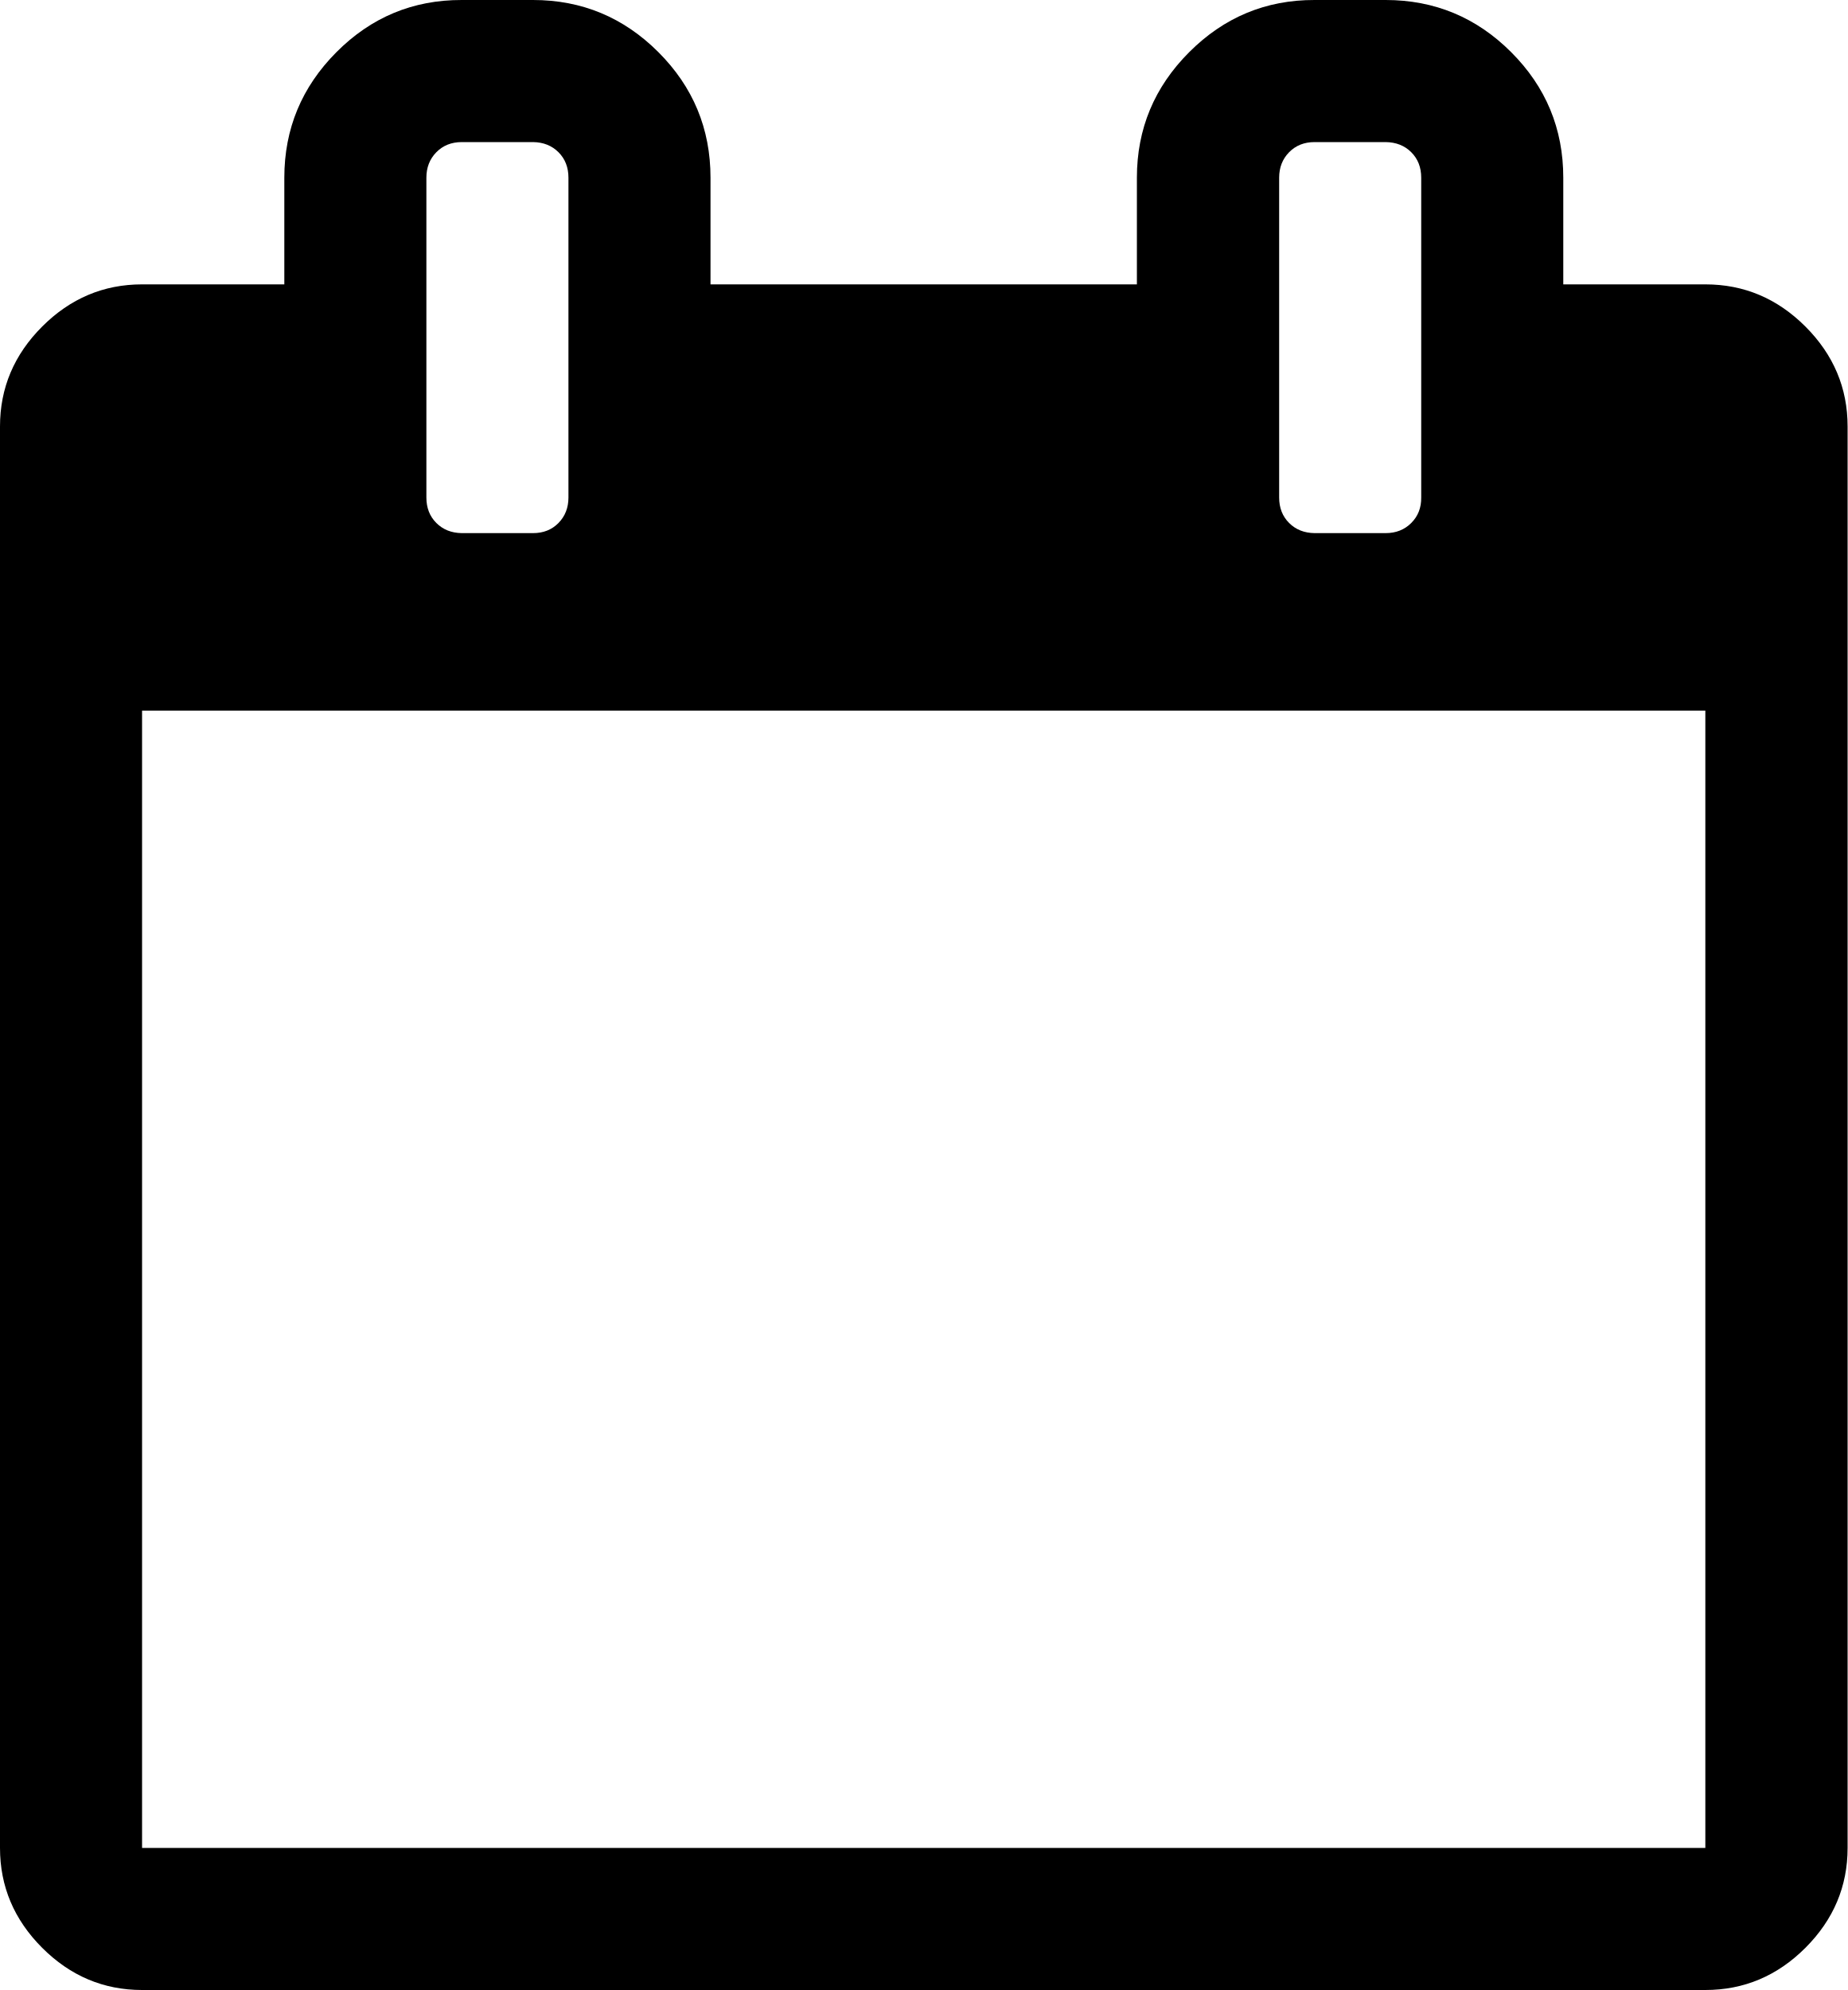
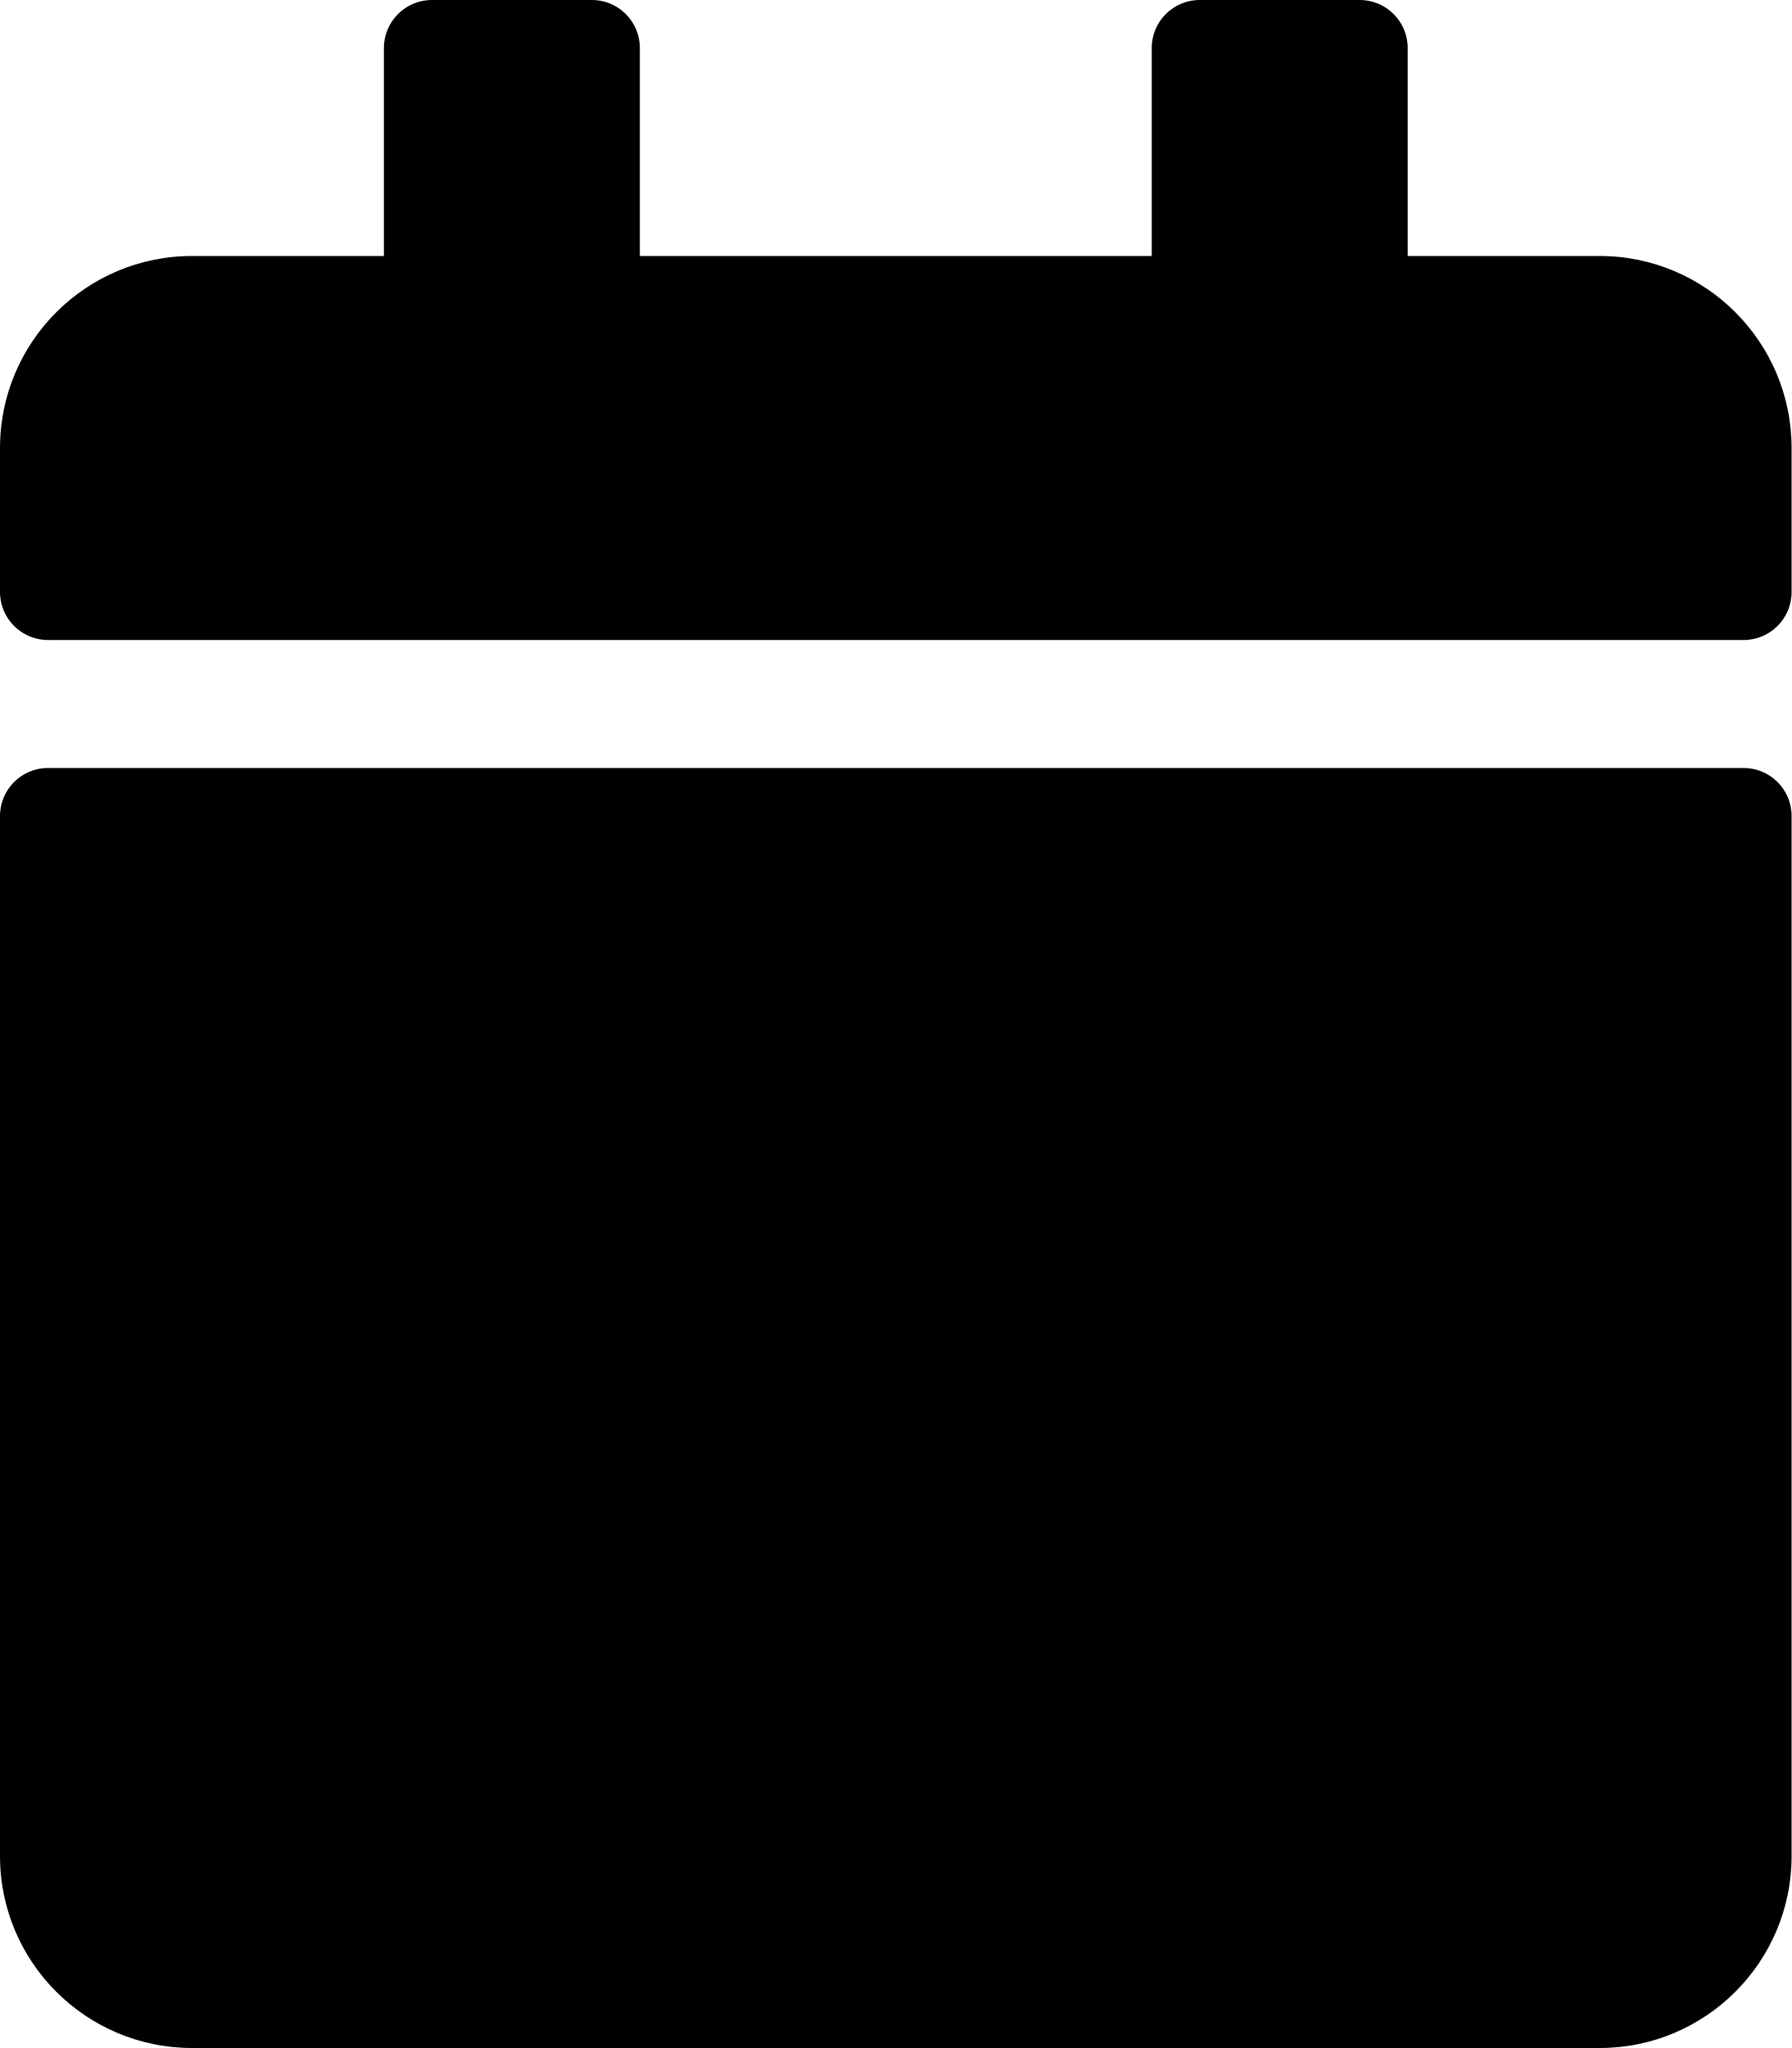
- <svg xmlns="http://www.w3.org/2000/svg" height="1000" width="928.6">
-   <path d="M71.4 928.6h785.7V357.1H71.4v571.5zM285.7 250V89.3q0 -7.8 -5 -12.8t-12.8 -5.1h-35.8q-7.8 0 -12.8 5.1t-5 12.8V250q0 7.8 5 12.8t12.8 5.1h35.8q7.8 0 12.8 -5.1t5 -12.8zm428.6 0V89.3q0 -7.8 -5 -12.8t-12.9 -5.1h-35.7q-7.8 0 -12.8 5.1t-5 12.8V250q0 7.8 5 12.8t12.8 5.1h35.7q7.8 0 12.9 -5.1t5 -12.8zm214.3 -35.7v714.3q0 29 -21.2 50.2t-50.3 21.2H71.4q-29 0 -50.2 -21.2T0 928.6V214.3q0 -29 21.2 -50.2t50.2 -21.2h71.5V89.3q0 -36.8 26.2 -63.1T232.1 0h35.8q36.8 0 63 26.2t26.2 63.1v53.6h214.3V89.3q0 -36.8 26.3 -63.1T660.7 0h35.7q36.9 0 63.1 26.2t26.2 63.1v53.6h71.4q29.1 0 50.3 21.2t21.2 50.2z" />
+ <svg xmlns="http://www.w3.org/2000/svg" height="1000" width="875">
+   <path d="M23.4 375h828.2c12.9 0 23.4 10.5 23.4 23.4v507.9c0 51.7 -42 93.7 -93.7 93.7H93.8C42 1000 0 958 0 906.3V398.4C0 385.5 10.5 375 23.4 375zM875 289.1v-70.3C875 167 833 125 781.3 125h-93.8V23.4C687.5 10.5 677 0 664.1 0h-78.2C573 0 562.5 10.5 562.5 23.4V125h-250V23.4C312.5 10.5 302 0 289.1 0h-78.2C198 0 187.5 10.5 187.5 23.4V125H93.8C42 125 0 167 0 218.8v70.3c0 12.9 10.5 23.4 23.4 23.4h828.2c12.9 0 23.4 -10.5 23.4 -23.4z" />
</svg>
